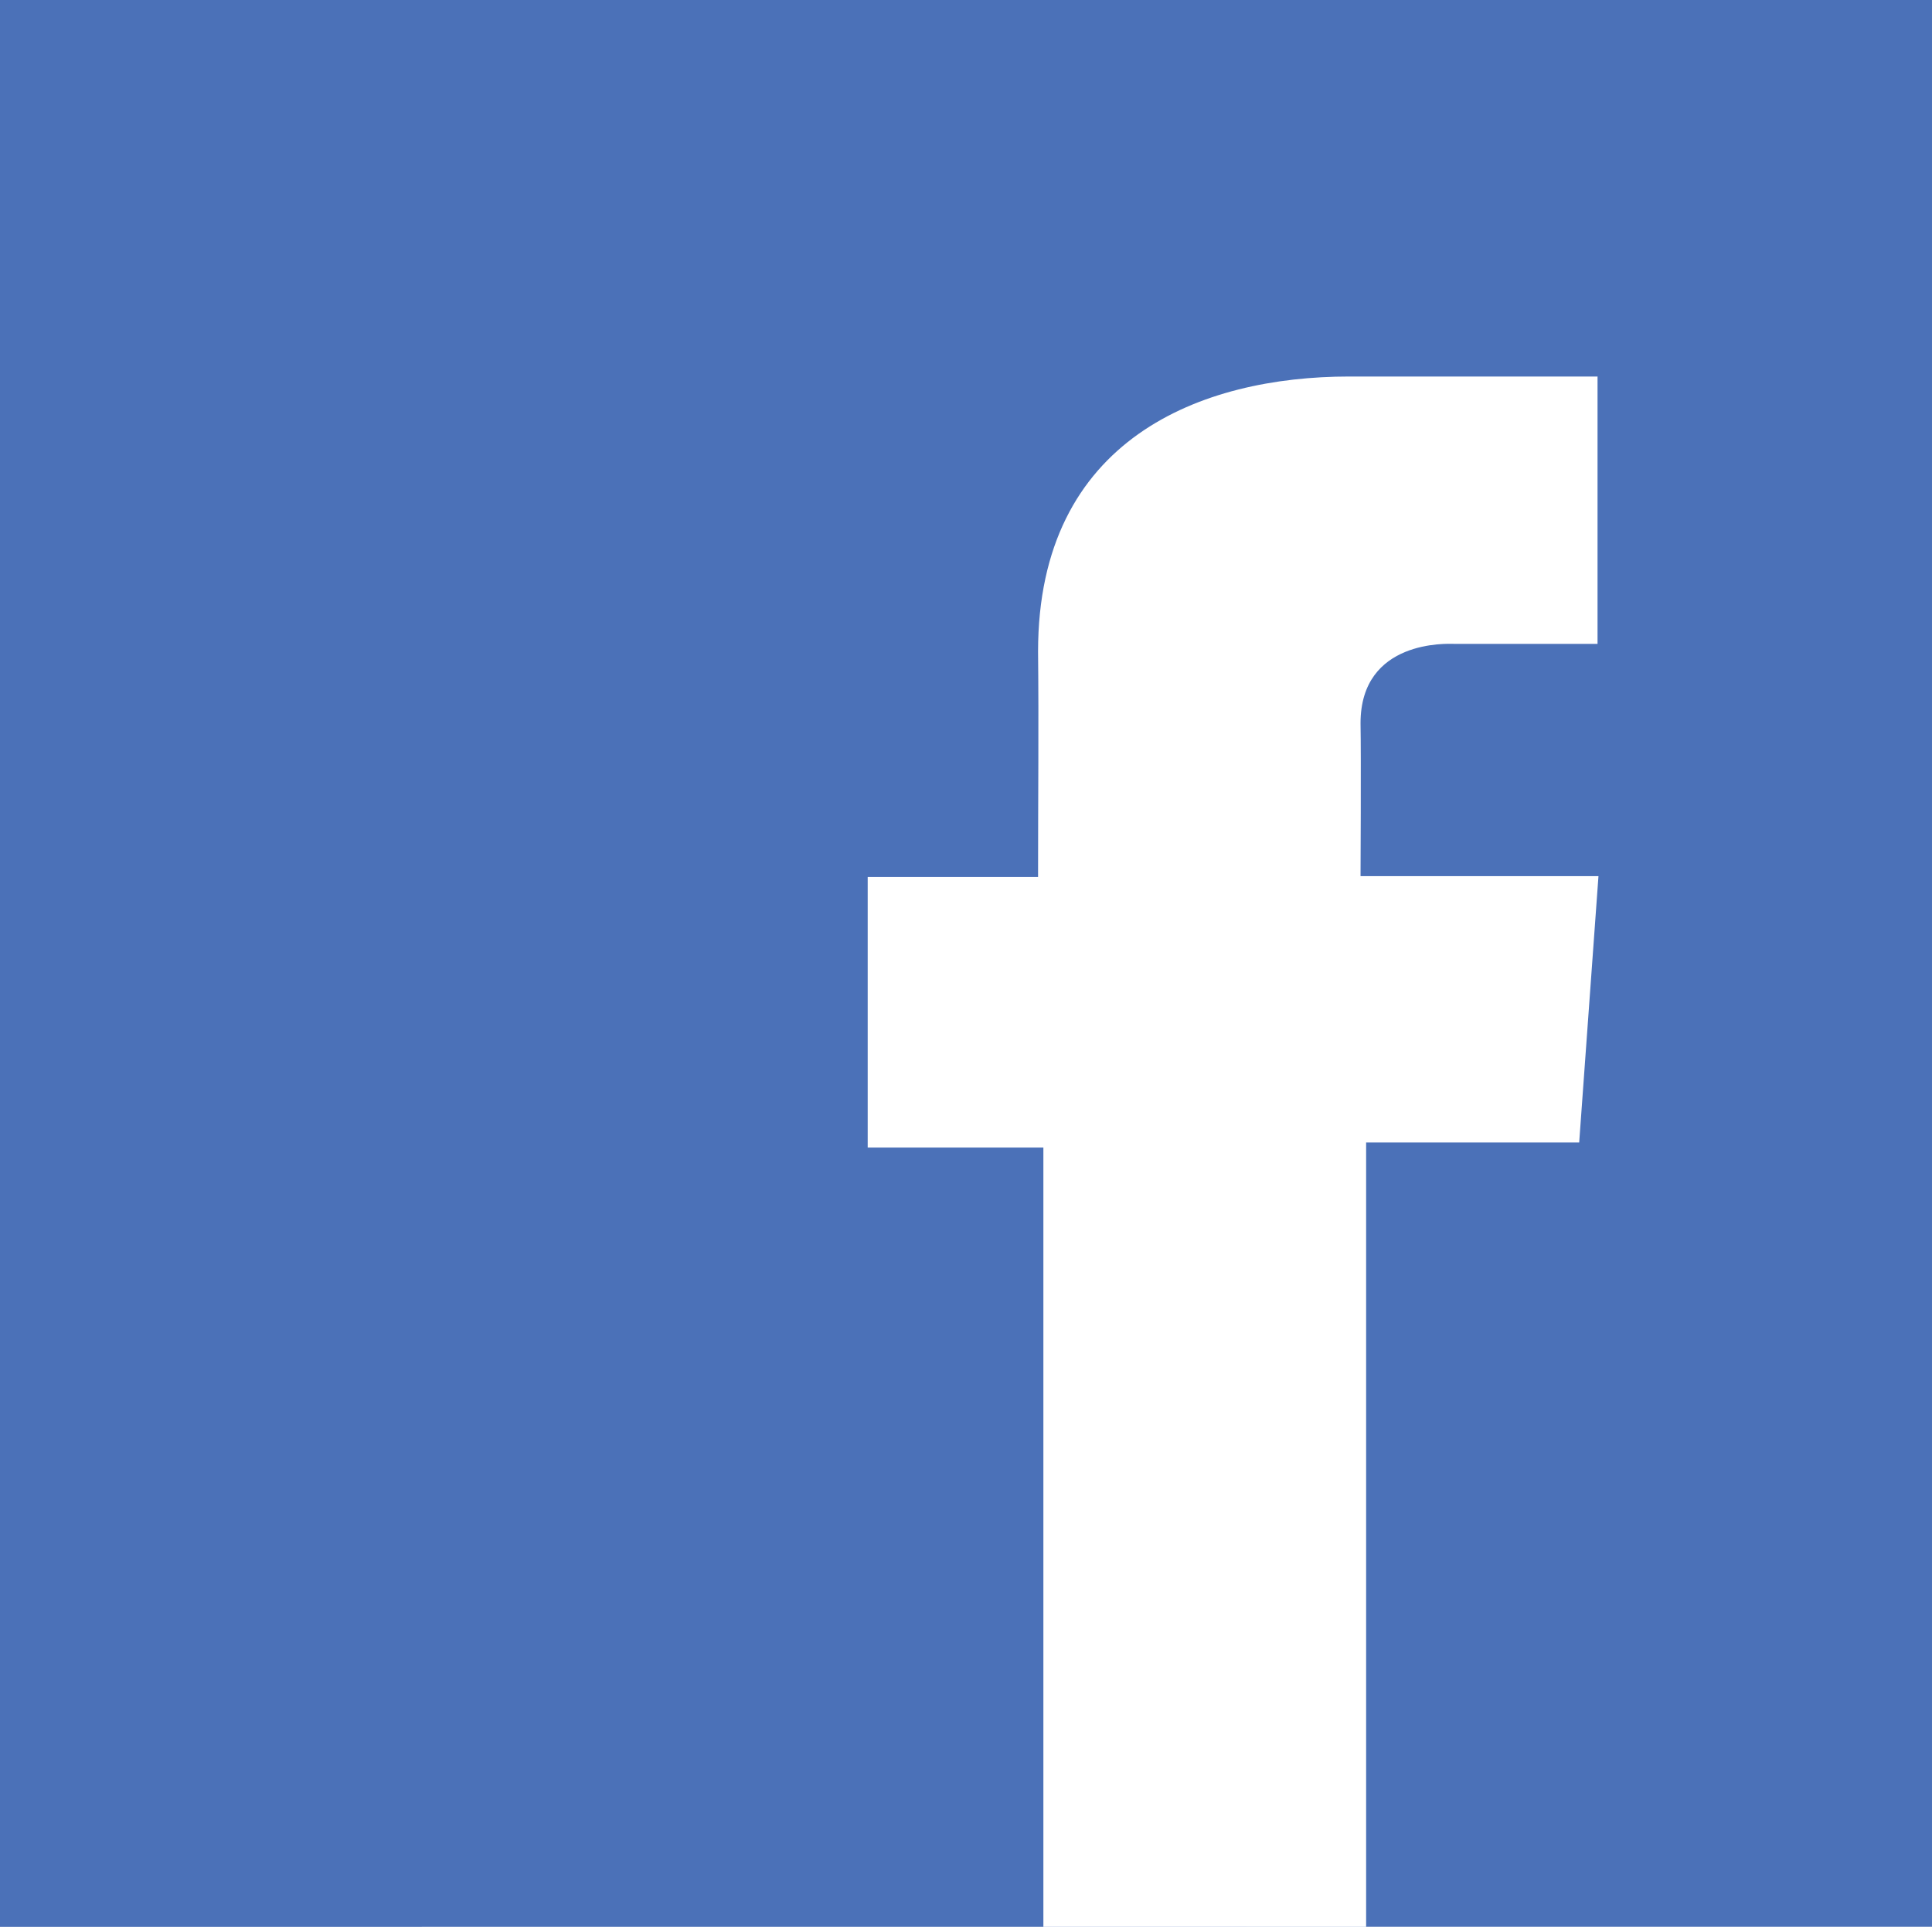
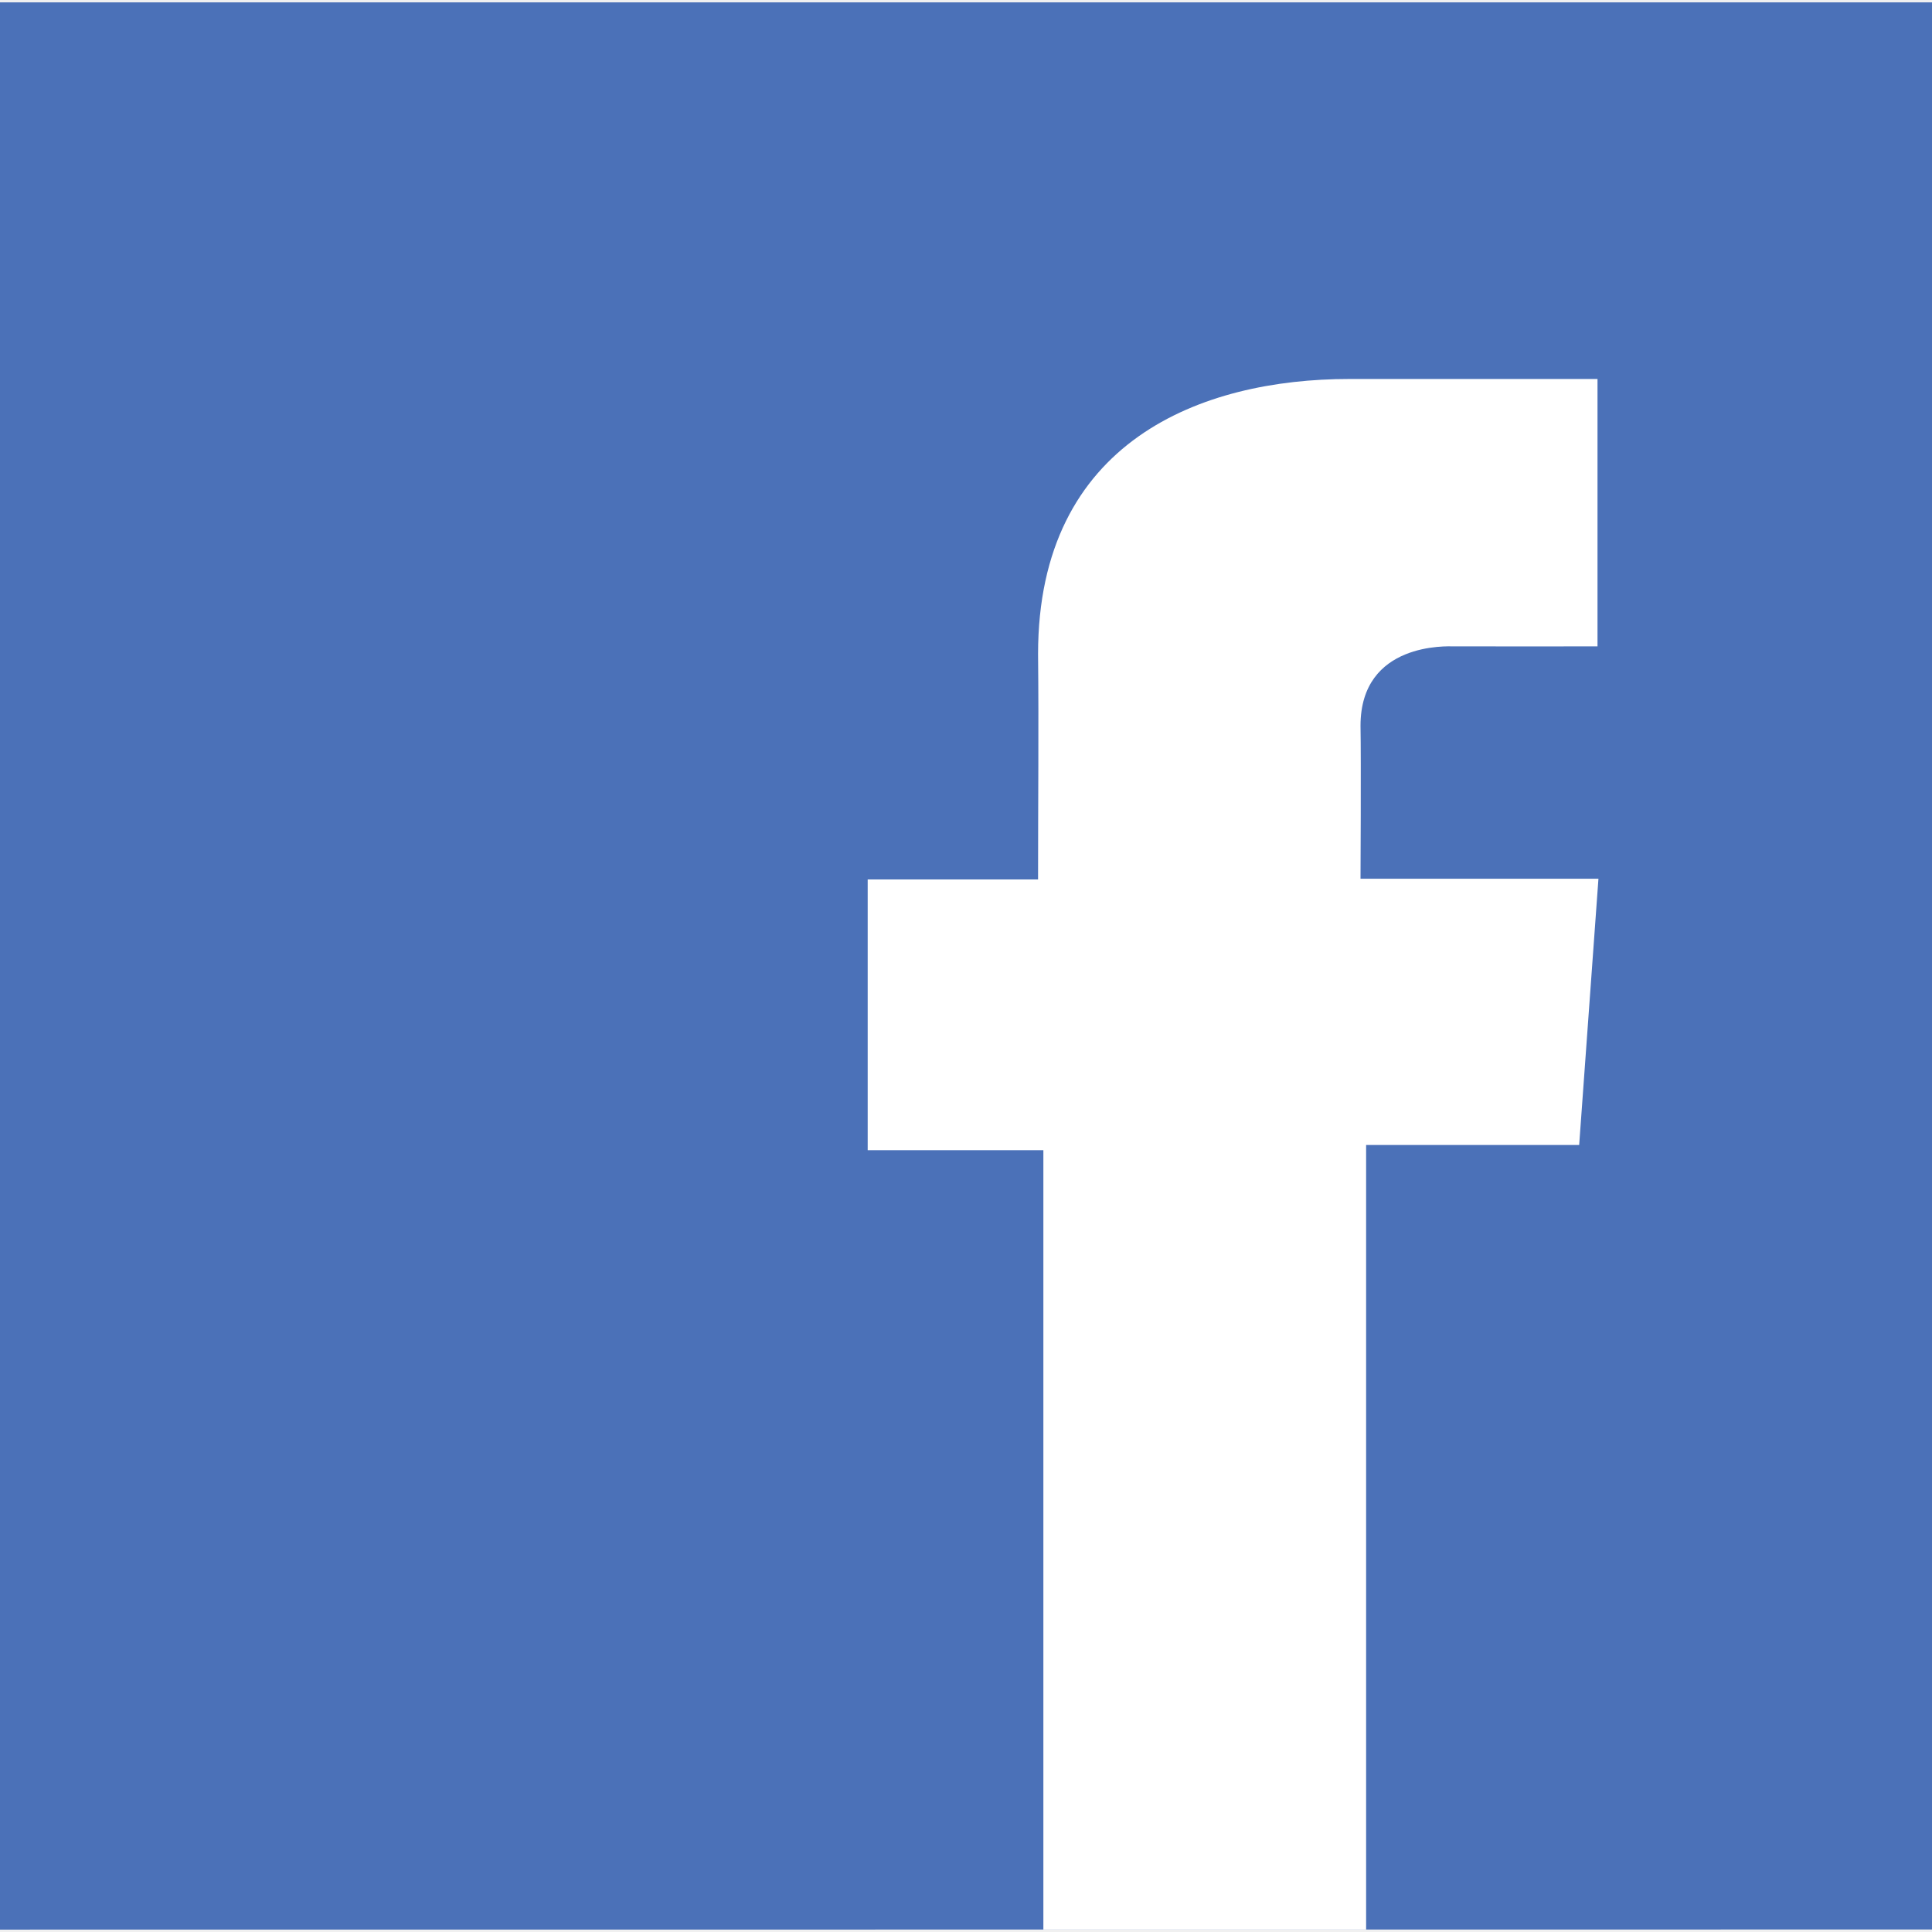
- <svg xmlns="http://www.w3.org/2000/svg" version="1.1" id="Icon" x="0px" y="0px" preserveAspectRatio="xMinYMin none" viewBox="-15.058 77.071 612.179 610.661" enable-background="new -15.058 77.071 612.179 610.661" xml:space="preserve">
-   <linearGradient id="SVGID_1_" gradientUnits="userSpaceOnUse" x1="90.547" y1="892.255" x2="90.547" y2="898.876" gradientTransform="matrix(92.2309 0 0 92.2309 -8060.238 -82216.445)">
+ <svg xmlns="http://www.w3.org/2000/svg" version="1.1" id="Icon" x="0px" y="0px" width="130px" height="130px" viewBox="0 0 130 130" preserveAspectRatio="xMinYMin none" enable-background="new 0 0 130 130" xml:space="preserve">
+   <linearGradient id="SVGID_1_" gradientUnits="userSpaceOnUse" x1="104.096" y1="-774.703" x2="104.096" y2="-781.324" gradientTransform="matrix(19.5858 0 0 -19.5858 -1973.795 -15173.019)">
    <stop offset="0" style="stop-color:#4B71B8" />
    <stop offset="1" style="stop-color:#4B71B8" />
  </linearGradient>
-   <path fill="url(#SVGID_1_)" d="M-15.058,77.071H597.12l0,0v610.623l-612.178,0.038" />
-   <path fill="#FFFFFF" d="M491.066,196.398c0,0-47.264,0-78.617,0c-46.69,0-98.583,19.571-98.583,87.146  c0.242,23.524,0,46.066,0,71.438h-53.983v85.782h55.667v246.967h102.268V439.12h67.511l6.107-84.379h-75.391  c0,0,0.204-37.562,0-48.45c0-26.686,27.846-25.168,29.478-25.168c13.285,0,39.002,0.038,45.619,0v-84.737h-0.076V196.398z" />
+   <path fill="url(#SVGID_1_)" d="M0,0.161h130l0,0v129.67L0,129.839" />
+   <path fill="#FFFFFF" d="M107.479,25.501c0,0-10.037,0-16.695,0c-9.915,0-20.935,4.156-20.935,18.506c0.051,4.995,0,9.782,0,15.17  H58.385v18.216h11.821v52.445h21.717V77.045h14.336l1.297-17.918h-16.01c0,0,0.043-7.977,0-10.289c0-5.667,5.913-5.345,6.26-5.345  c2.821,0,8.282,0.008,9.687,0V25.498h-0.016C107.479,25.498,107.479,25.501,107.479,25.501z" />
</svg>
